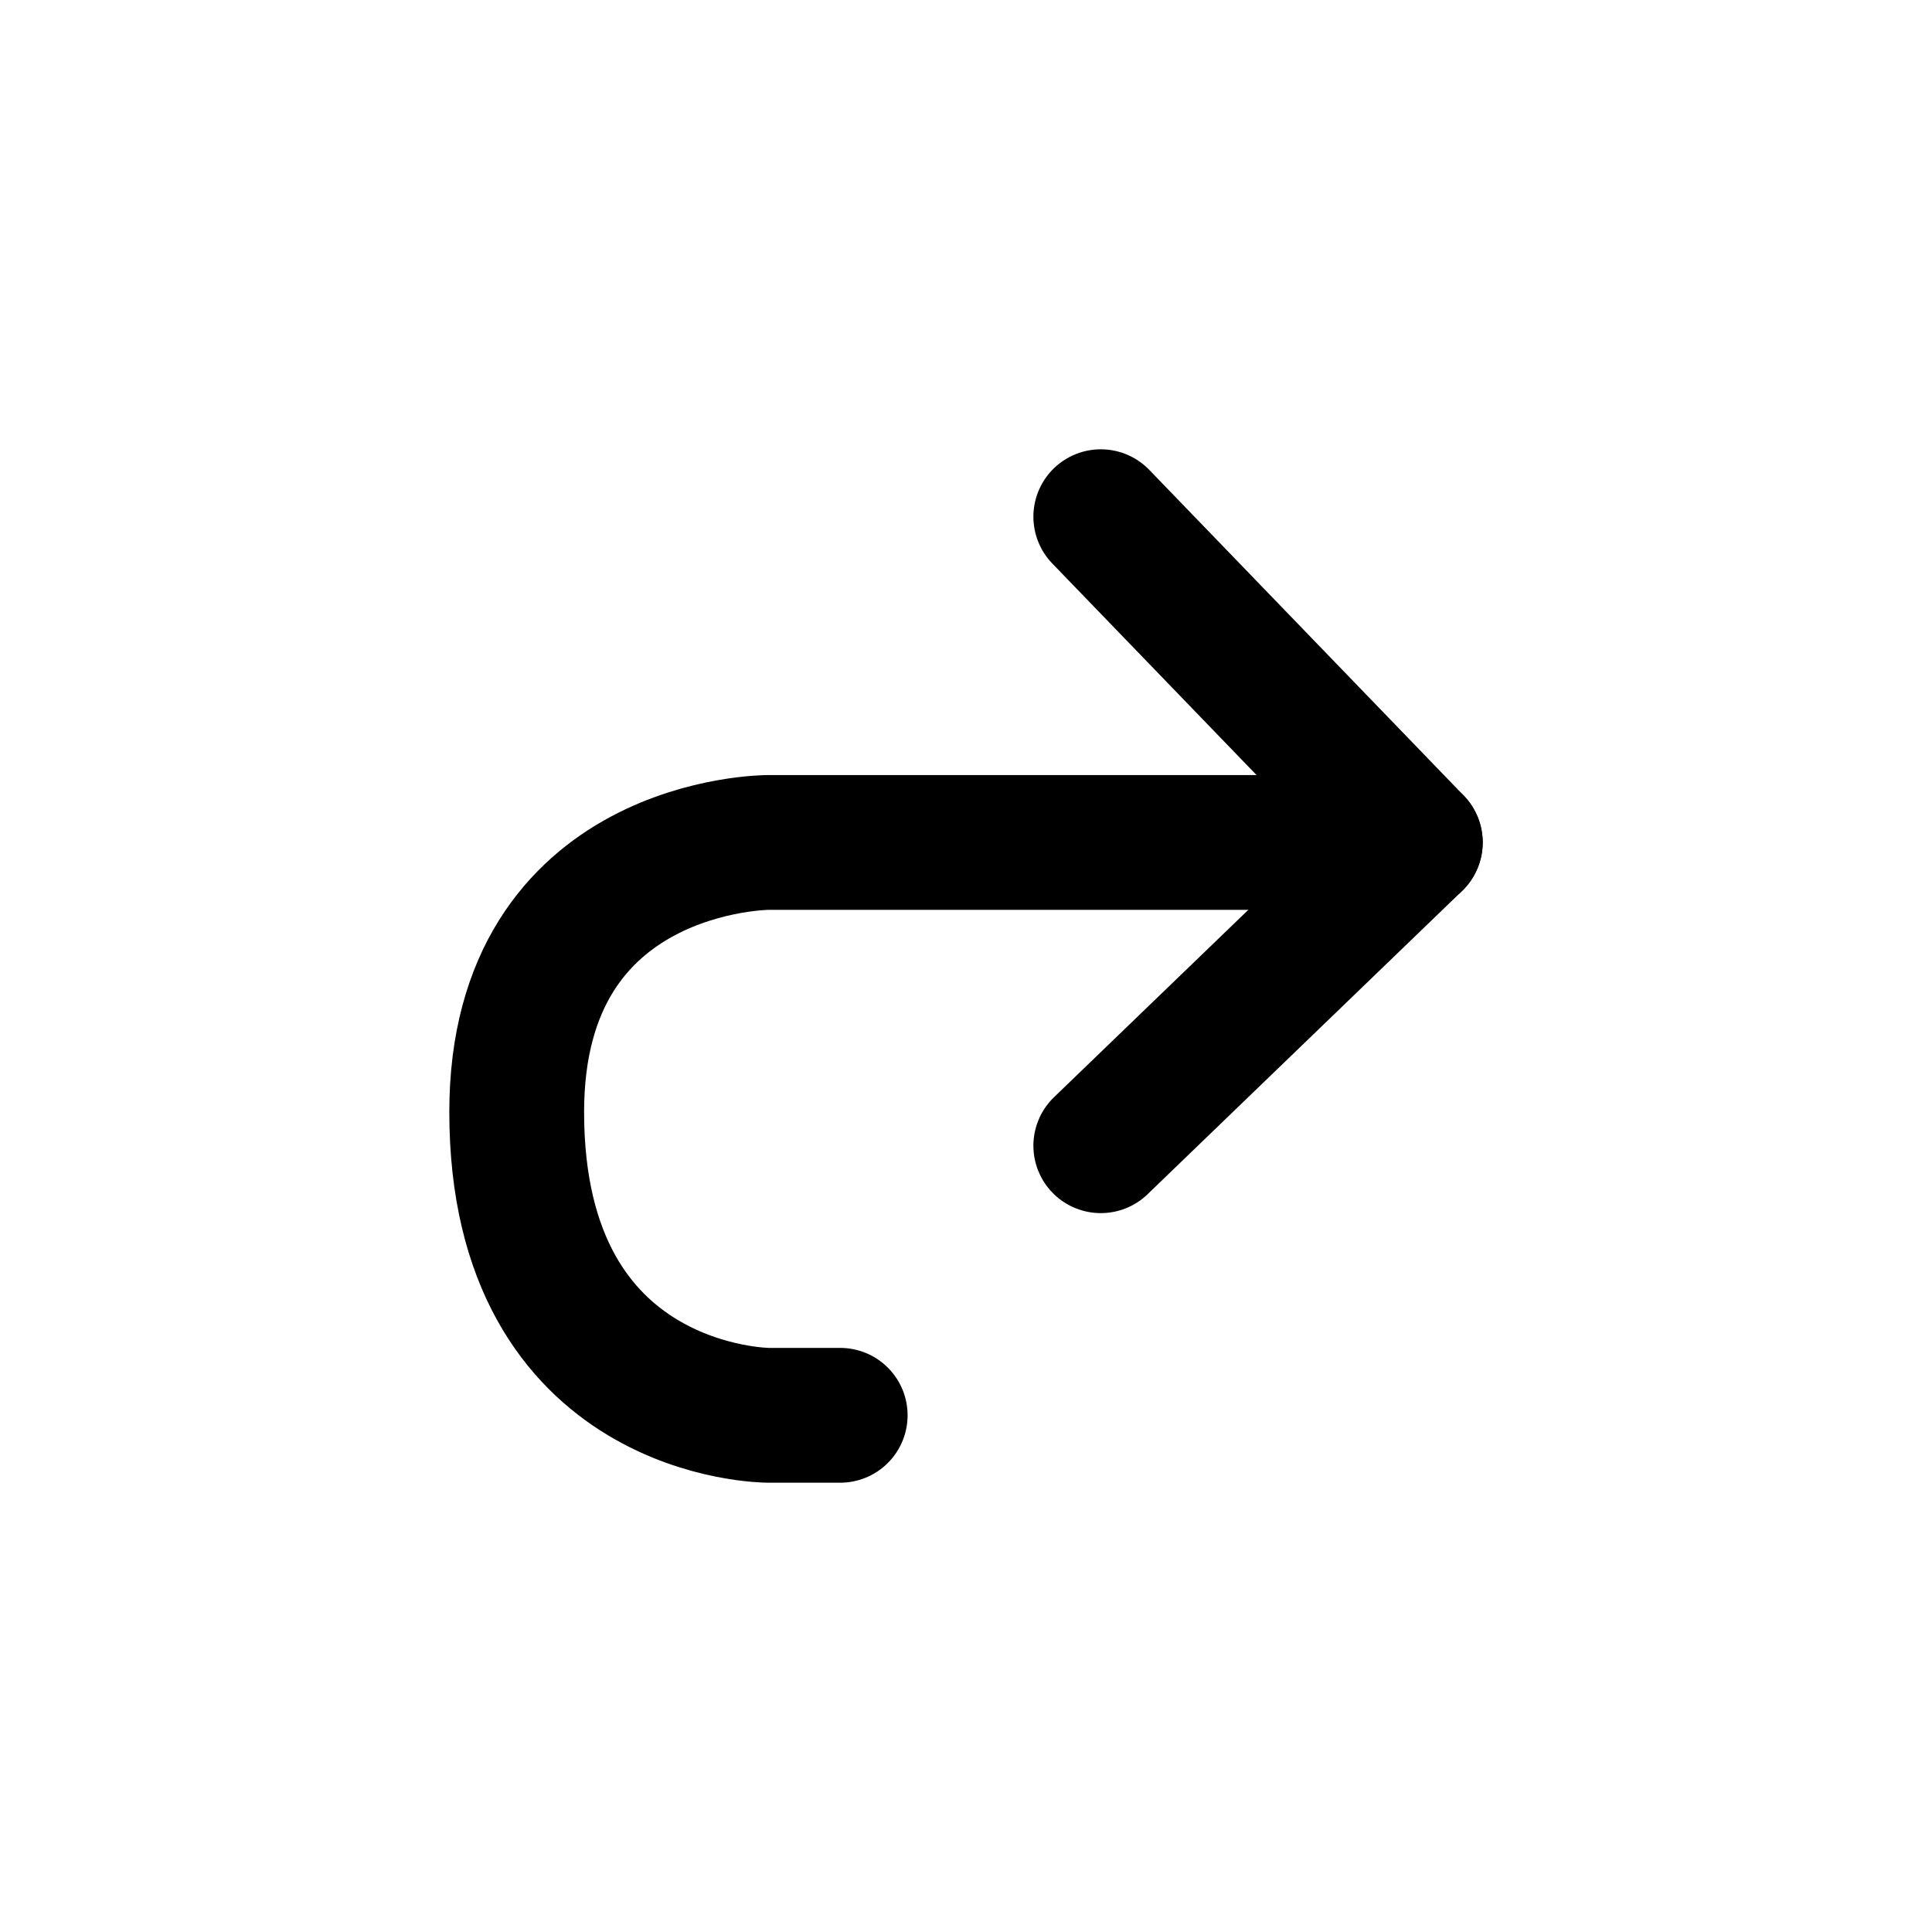
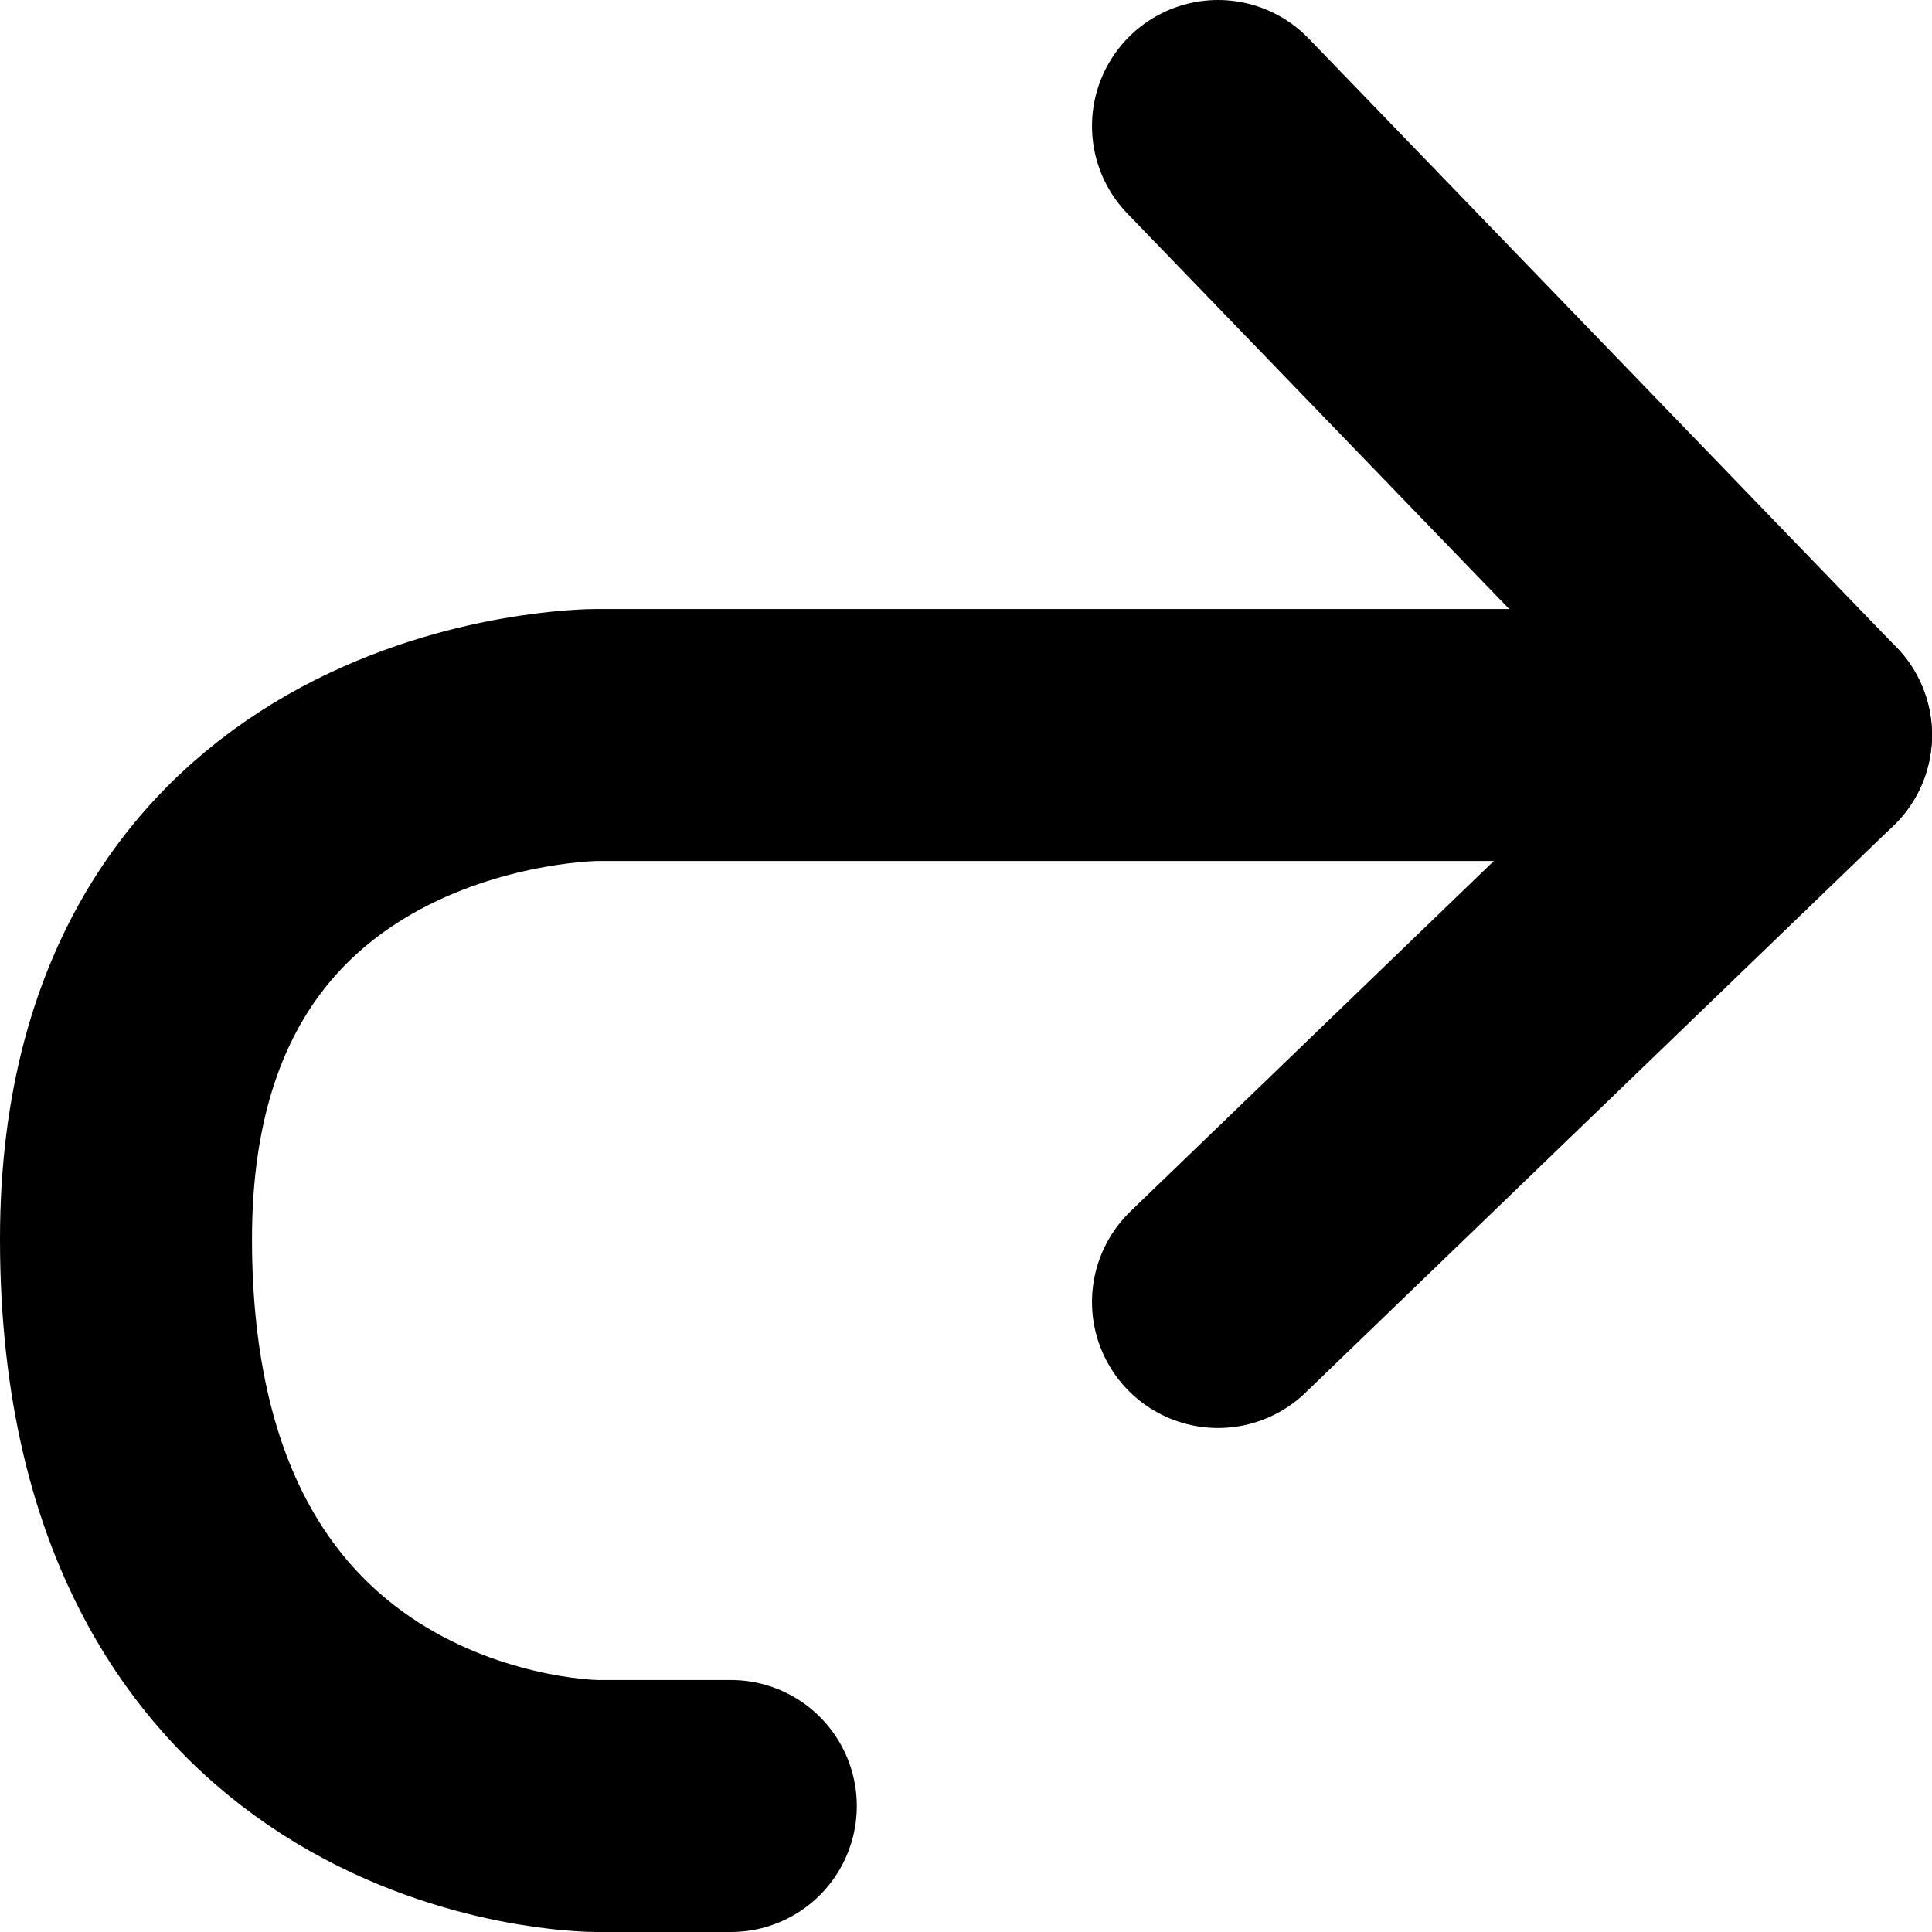
- <svg xmlns="http://www.w3.org/2000/svg" fill="none" viewBox="1.25 1.25 21.5 21.5">
+ <svg xmlns="http://www.w3.org/2000/svg" fill="none" viewBox="6.25 6.25 11.5 11.5">
  <path d="M17 10.625H9.8q0 0 0 0s-2.8 0-2.8 3C7 17 9.8 17 9.8 17h.8" stroke="#000" stroke-width="1.5" stroke-linecap="round" stroke-linejoin="round" />
  <path d="m13.5 14 3.5-3.375L13.5 7" stroke="#000" stroke-width="1.5" stroke-linecap="round" stroke-linejoin="round" />
</svg>
